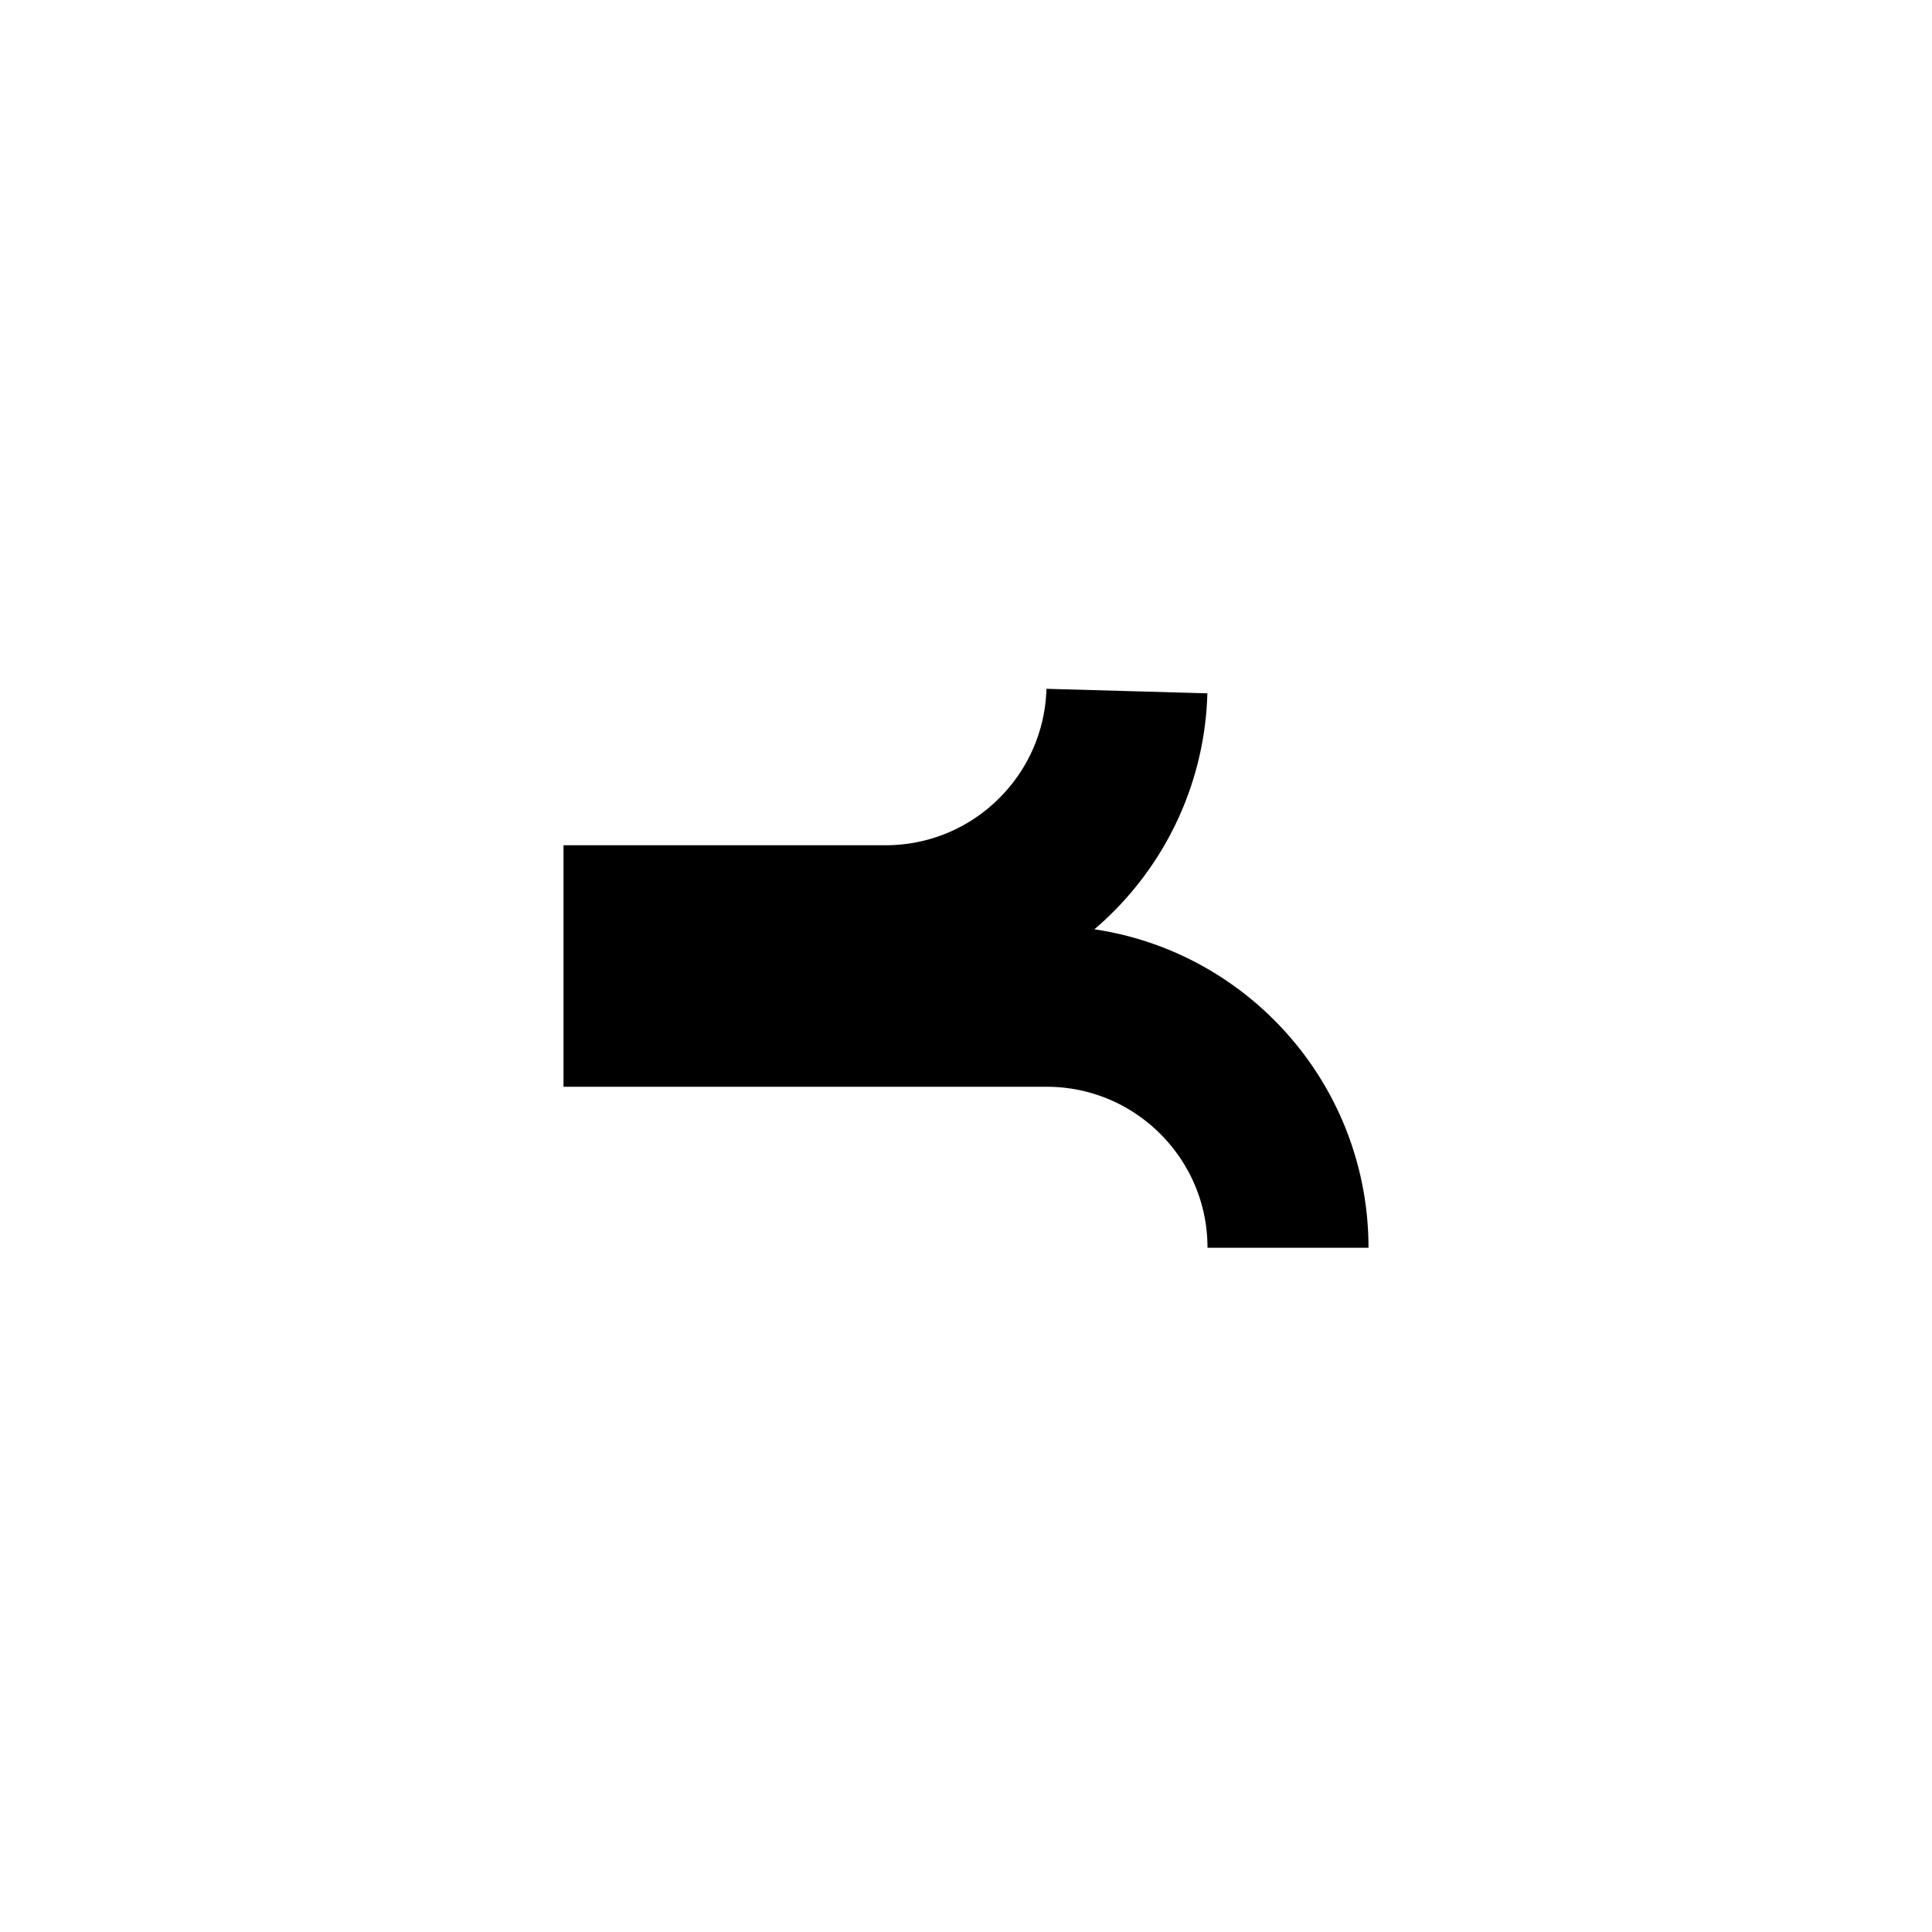
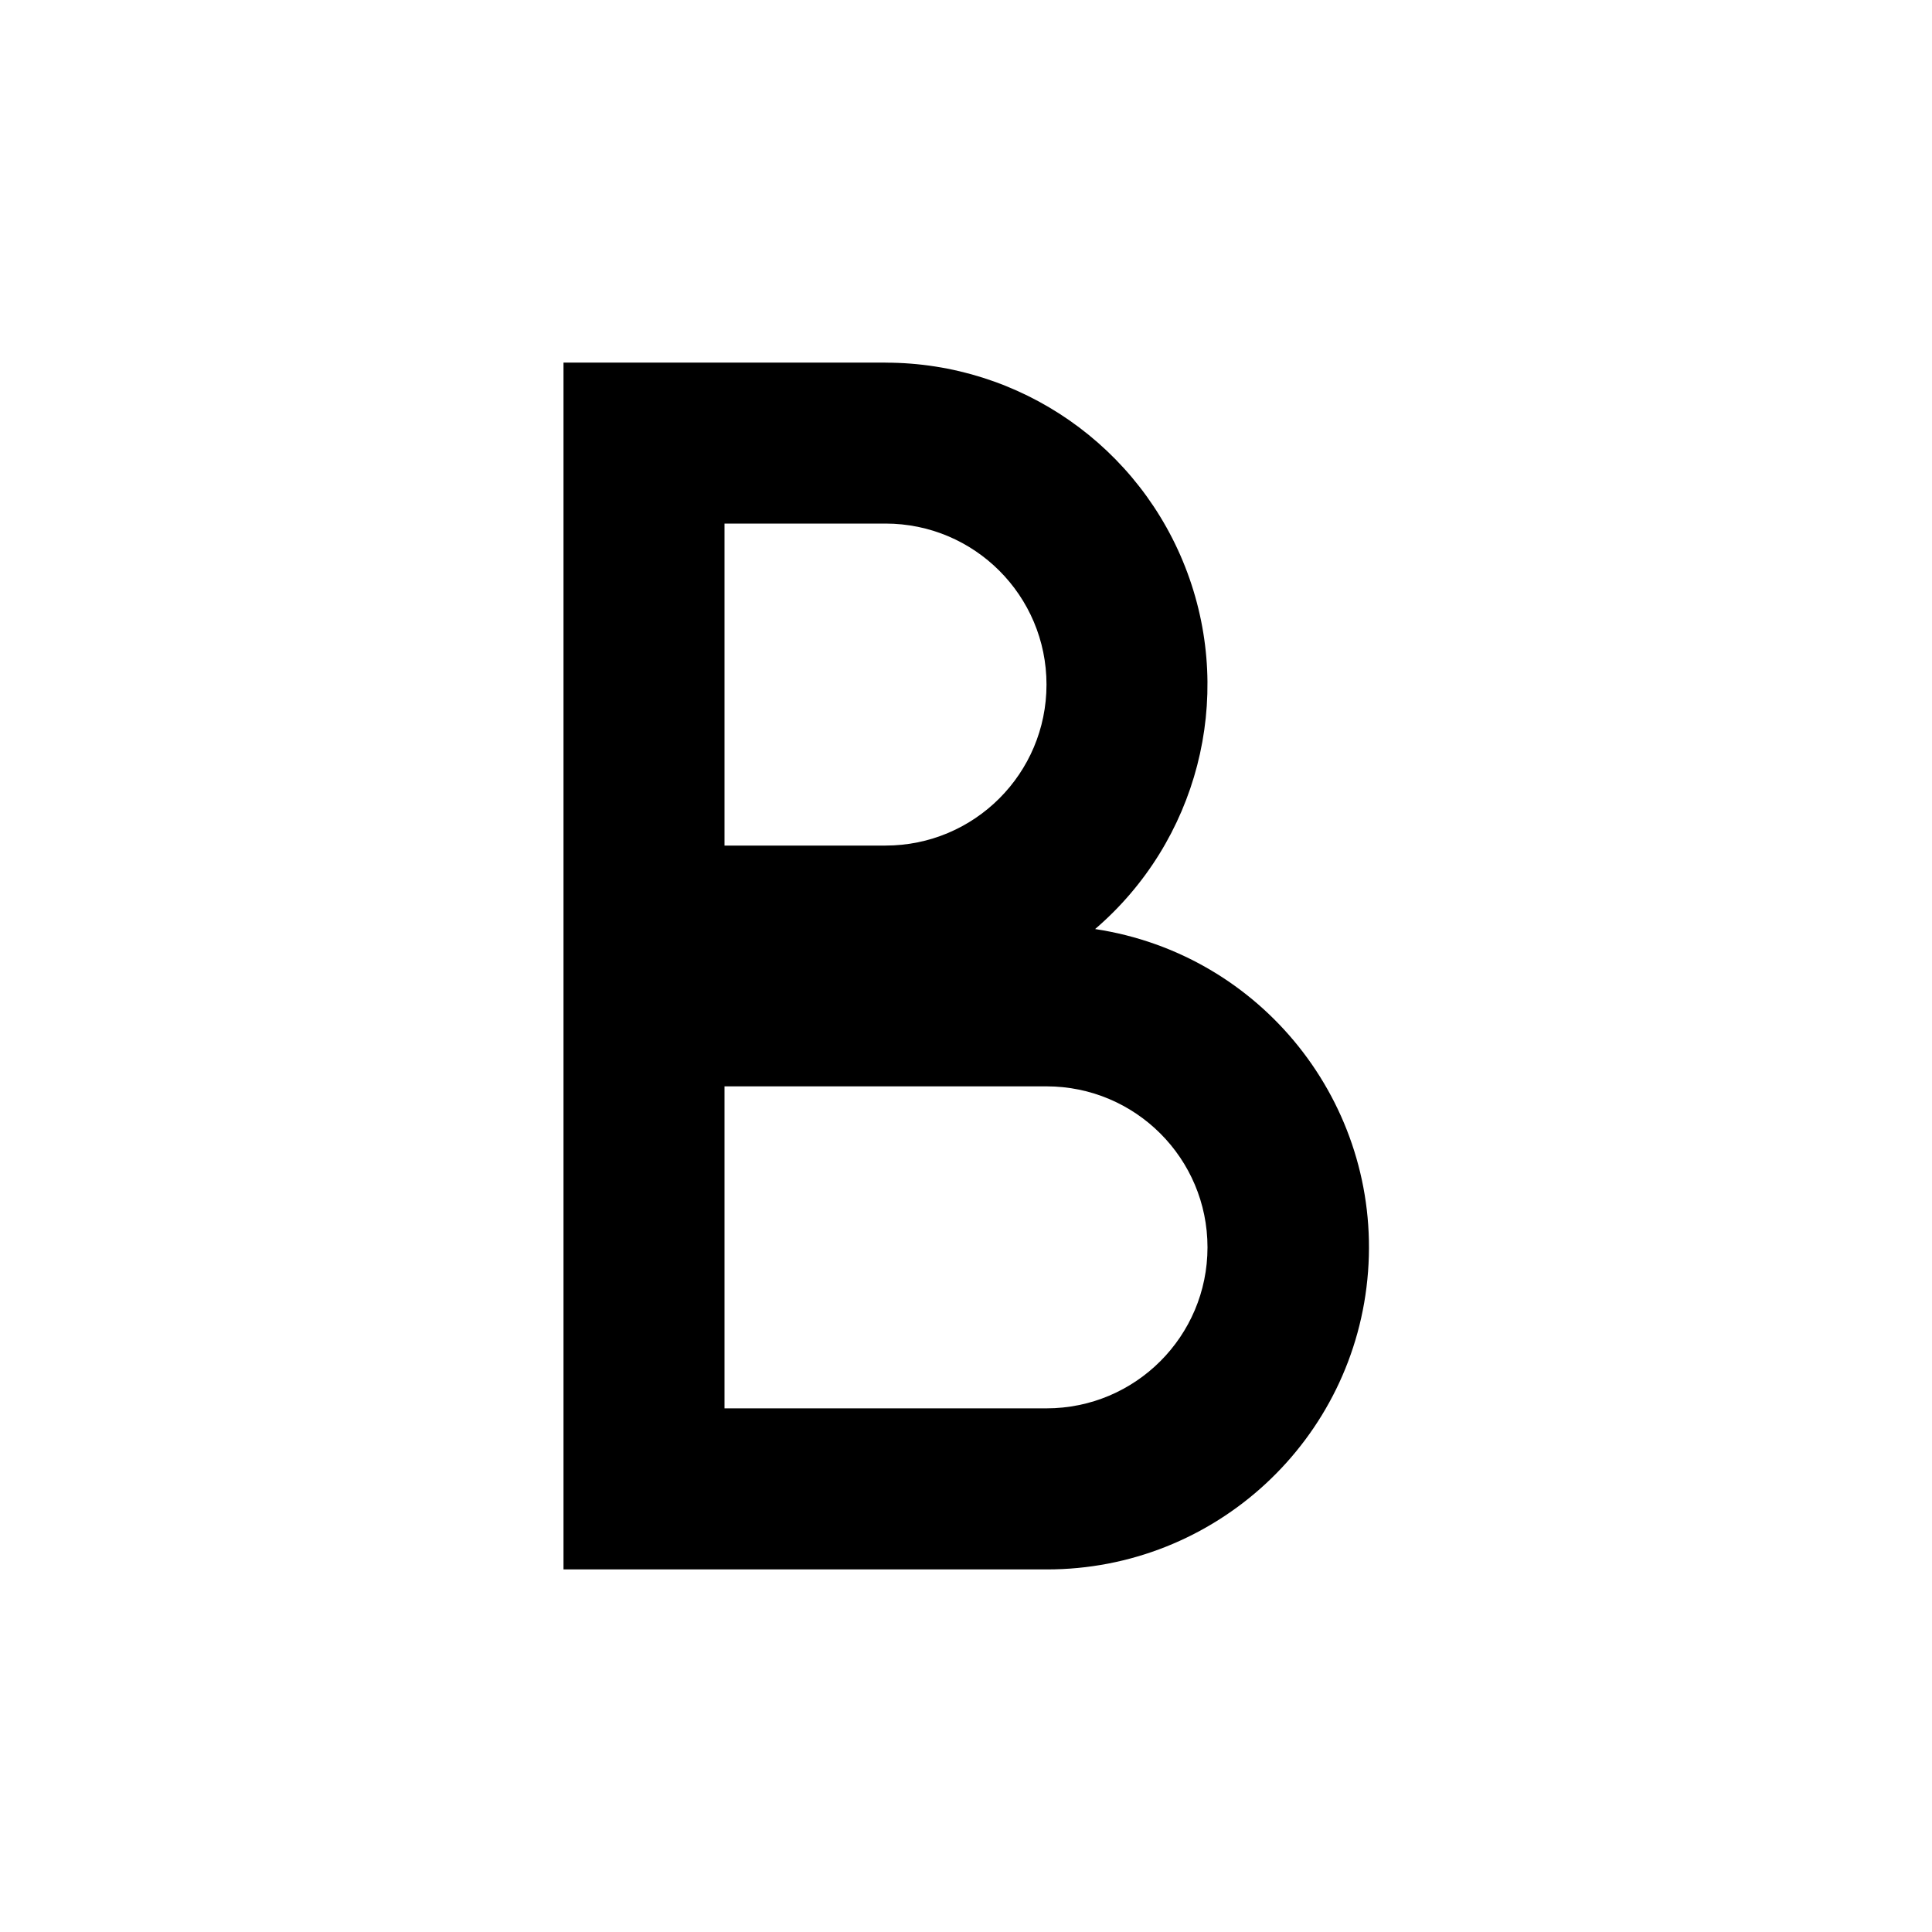
<svg xmlns="http://www.w3.org/2000/svg" width="24" height="24" viewBox="0 0 24 24" fill="none">
-   <path d="M12.946 10.783L11.275 12.209L13.448 12.533C14.892 12.748 16 13.996 16 15.5C16 13.843 14.657 12.5 13 12.5H9H8V11.5H9H11C12.628 11.5 13.954 10.203 13.999 8.585C13.974 9.465 13.572 10.249 12.946 10.783Z" stroke="currentColor" stroke-width="2" />
+   <path fill-rule="evenodd" clip-rule="evenodd" d="M11 4.504H7v14.992h6a4 4 0 0 0 .604-7.955A4 4 0 0 0 11 4.505Zm-2 2h2a2 2 0 1 1 0 4H9v-4Zm0 10.991v-4h4a2 2 0 1 1 0 4H9Z" fill="currentColor" />
</svg>
